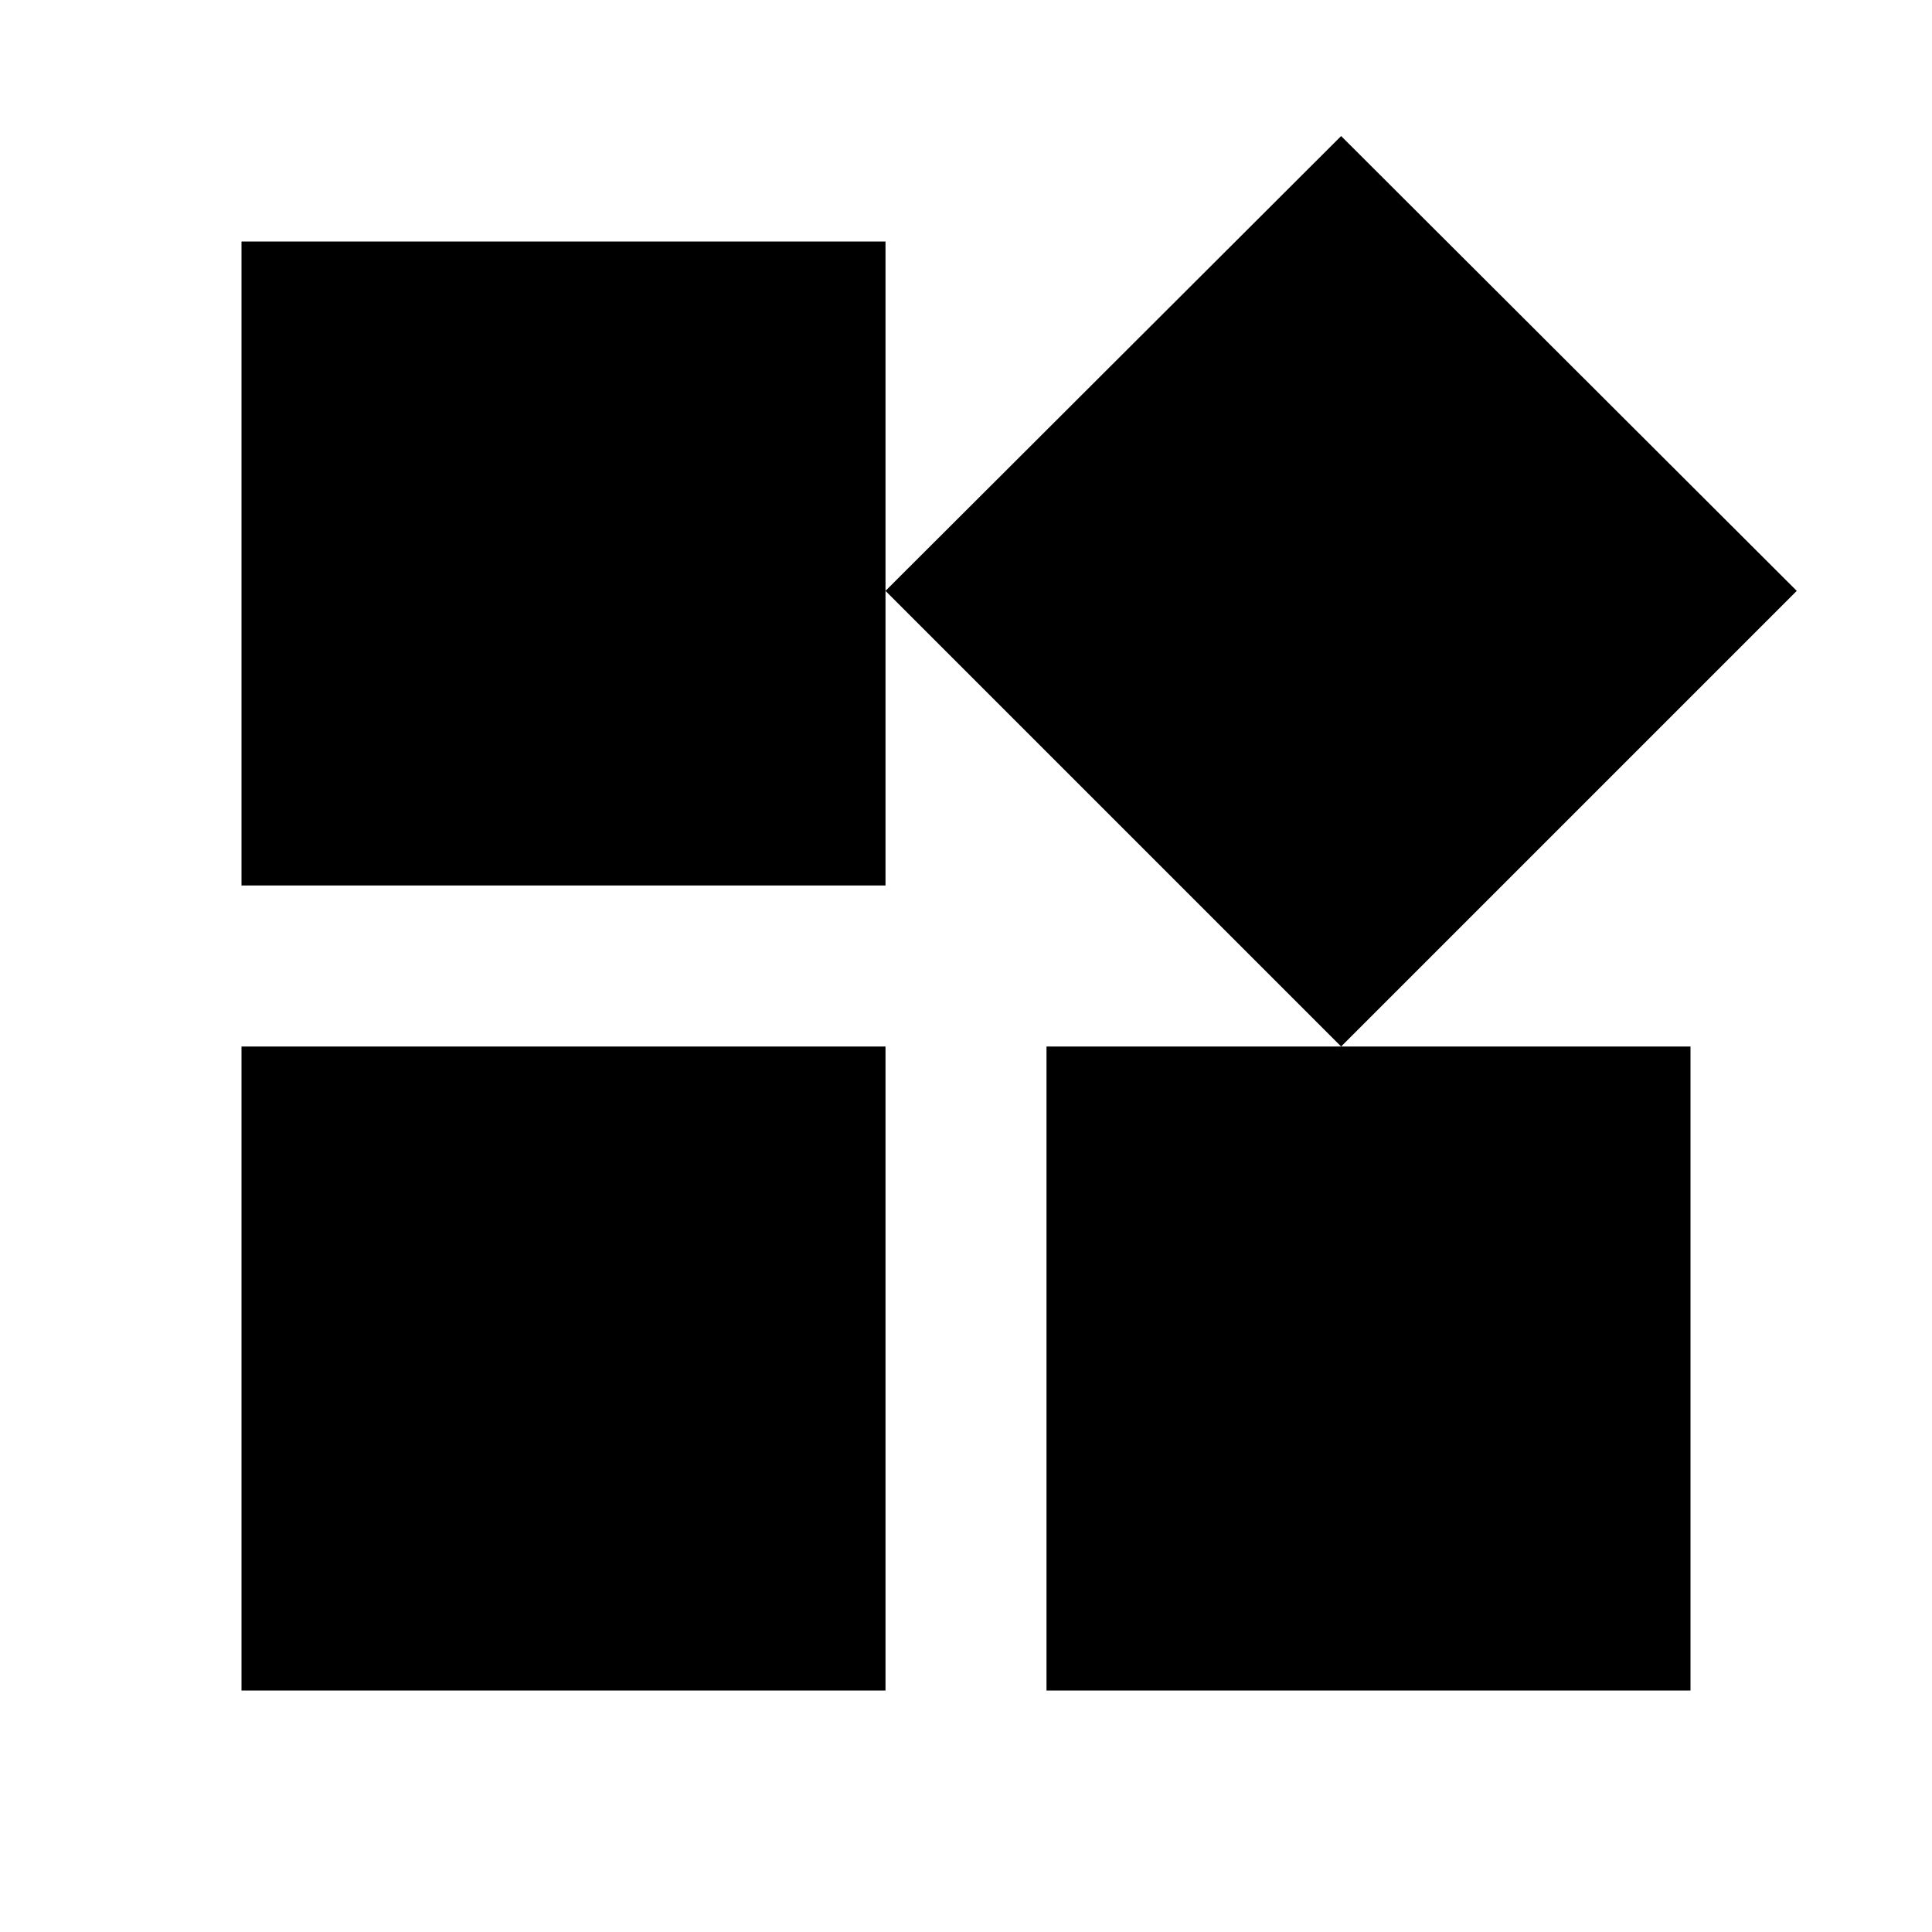
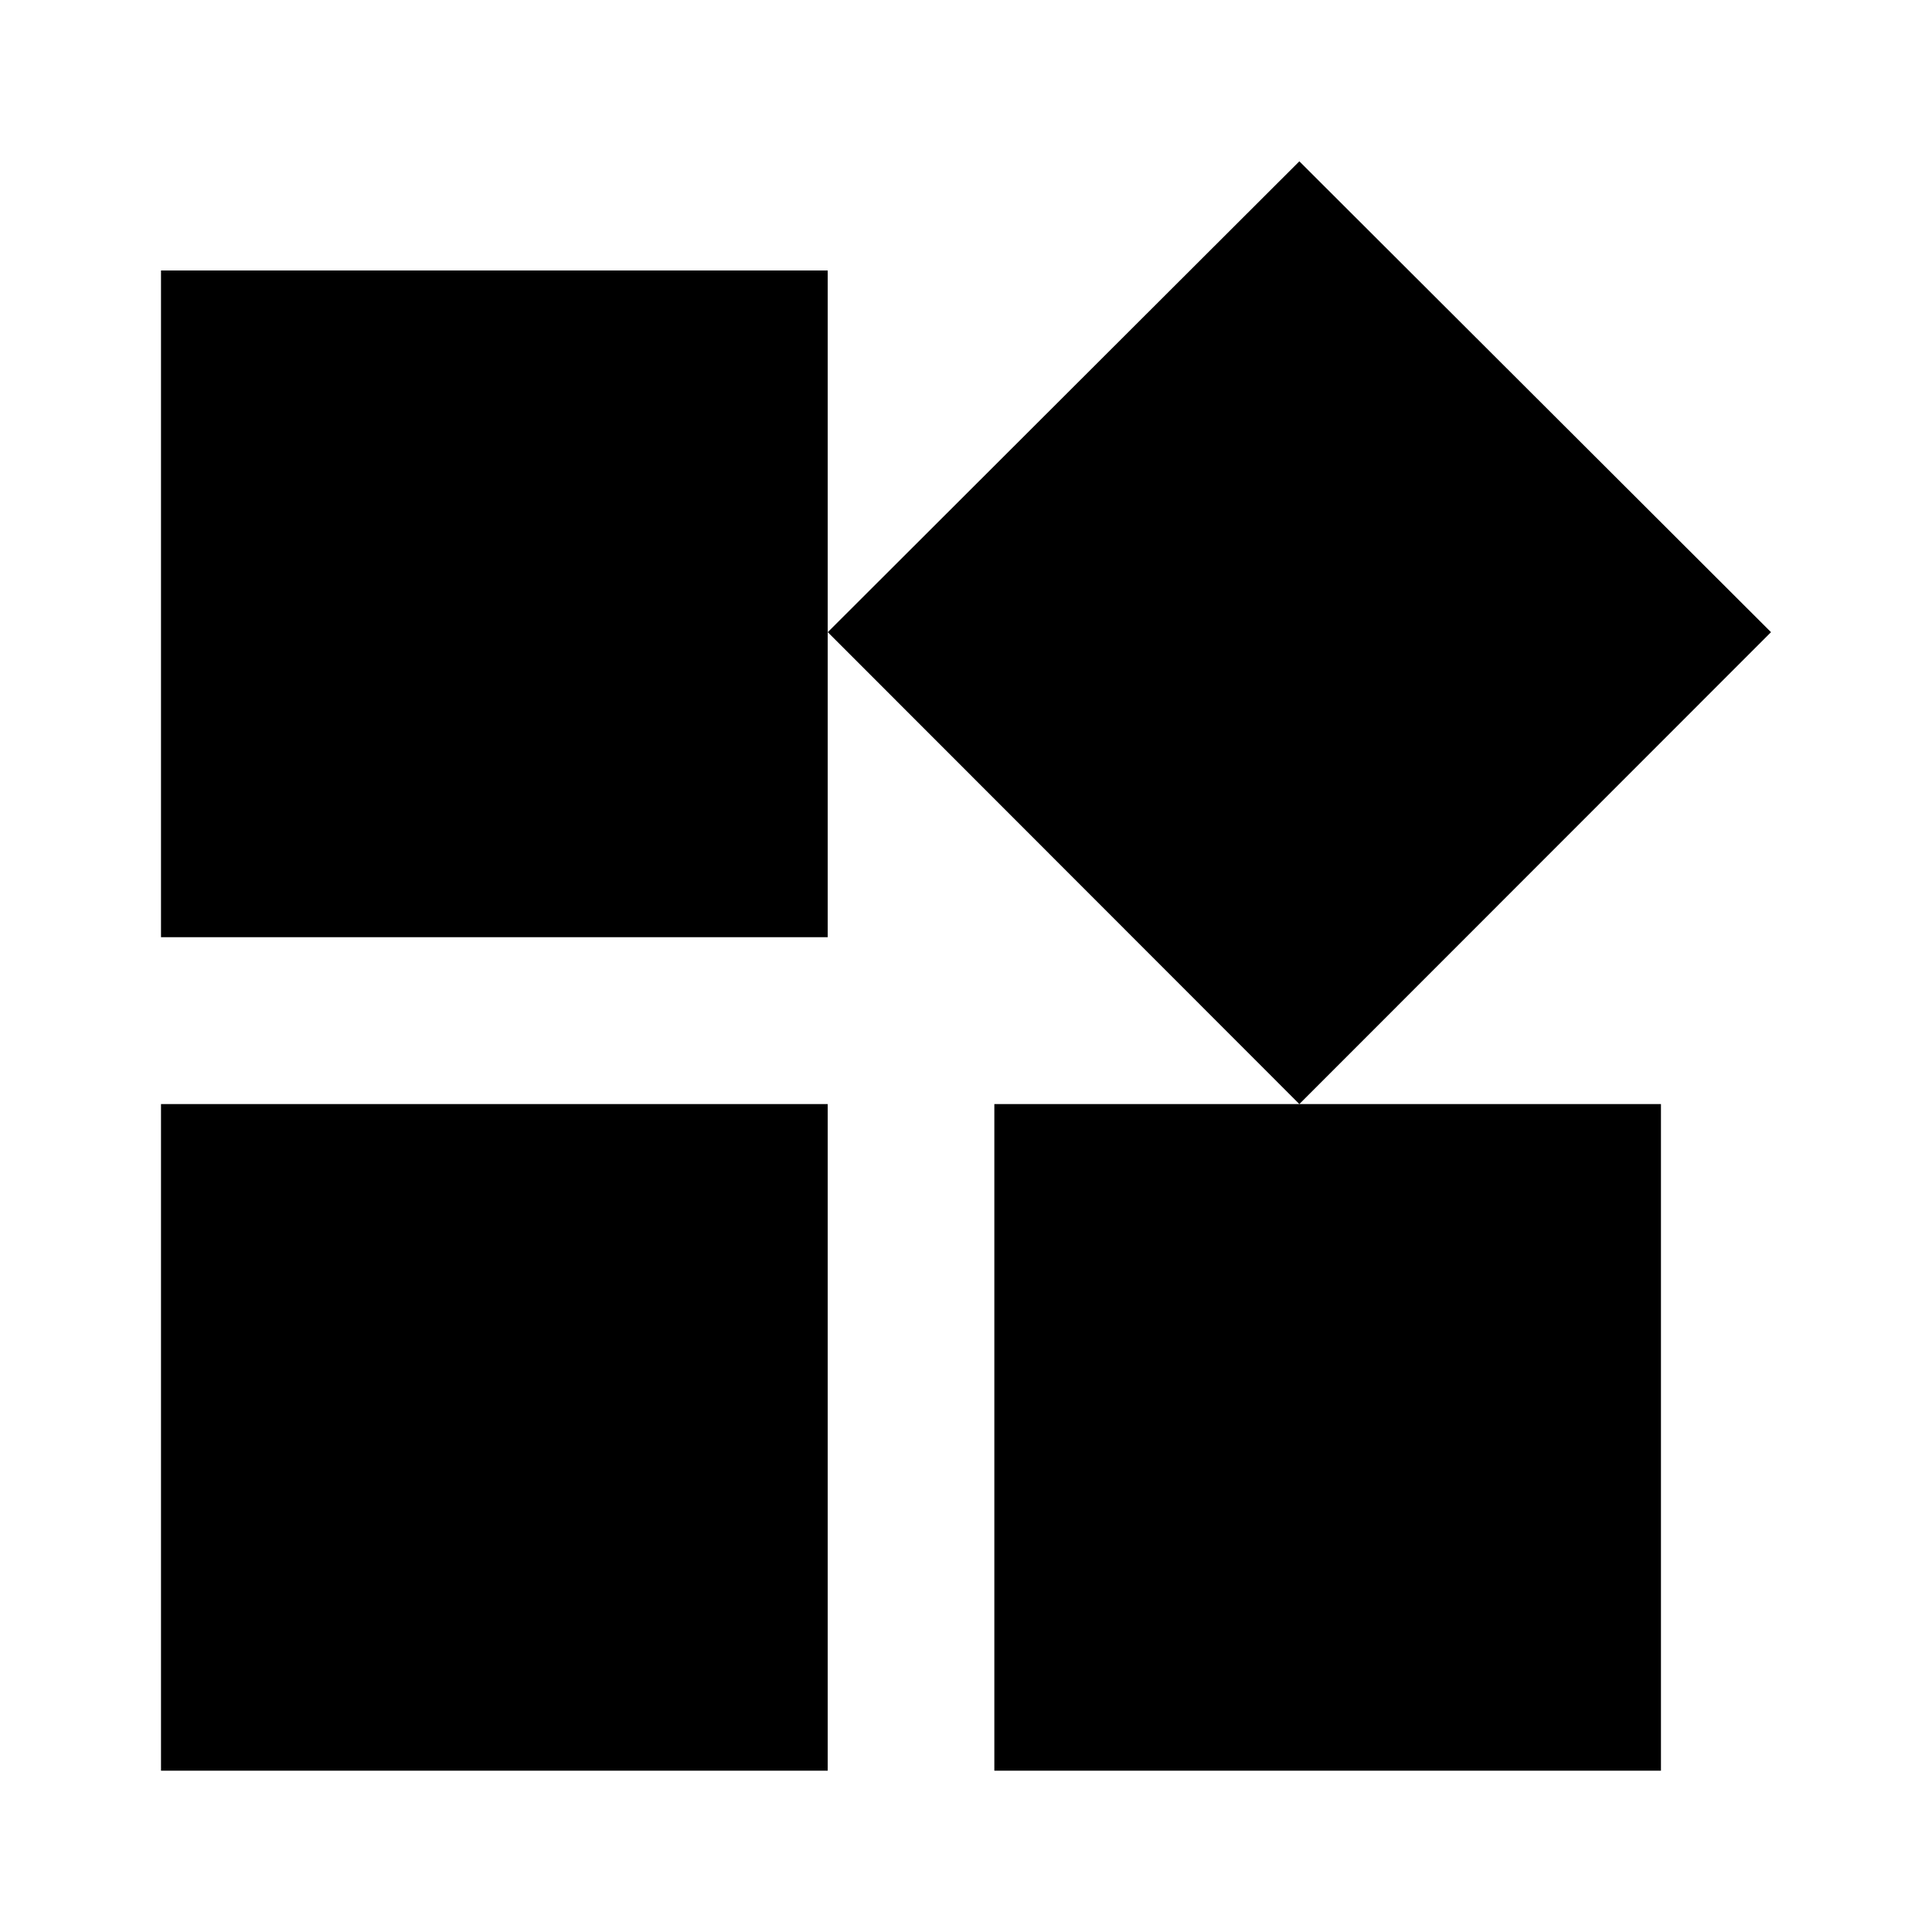
- <svg xmlns="http://www.w3.org/2000/svg" width="24" height="24" viewBox="0 0 24 24">
-   <path d="M13 13v8h8v-8h-8zM3 21h8v-8H3v8zM3 3v8h8V3H3zm13.66-1.31L11 7.34 16.66 13l5.66-5.66-5.66-5.65z" />
-   <path d="M0 0h24v24H0z" fill="none" />
+ <svg xmlns="http://www.w3.org/2000/svg" version="1.1" id="icon_widget" x="0px" y="0px" width="24px" height="24px" viewBox="0 0 24 24" enable-background="new 0 0 24 24" xml:space="preserve">
+   <path d="M12.352,13.715v8.281h8.281v-8.281H12.352z M2,21.996h8.282v-8.281H2V21.996z M2,3.36v8.282h8.282V3.36H2z M16.141,2.004  l-5.858,5.849l5.858,5.862L22,7.853L16.141,2.004z" />
</svg>
